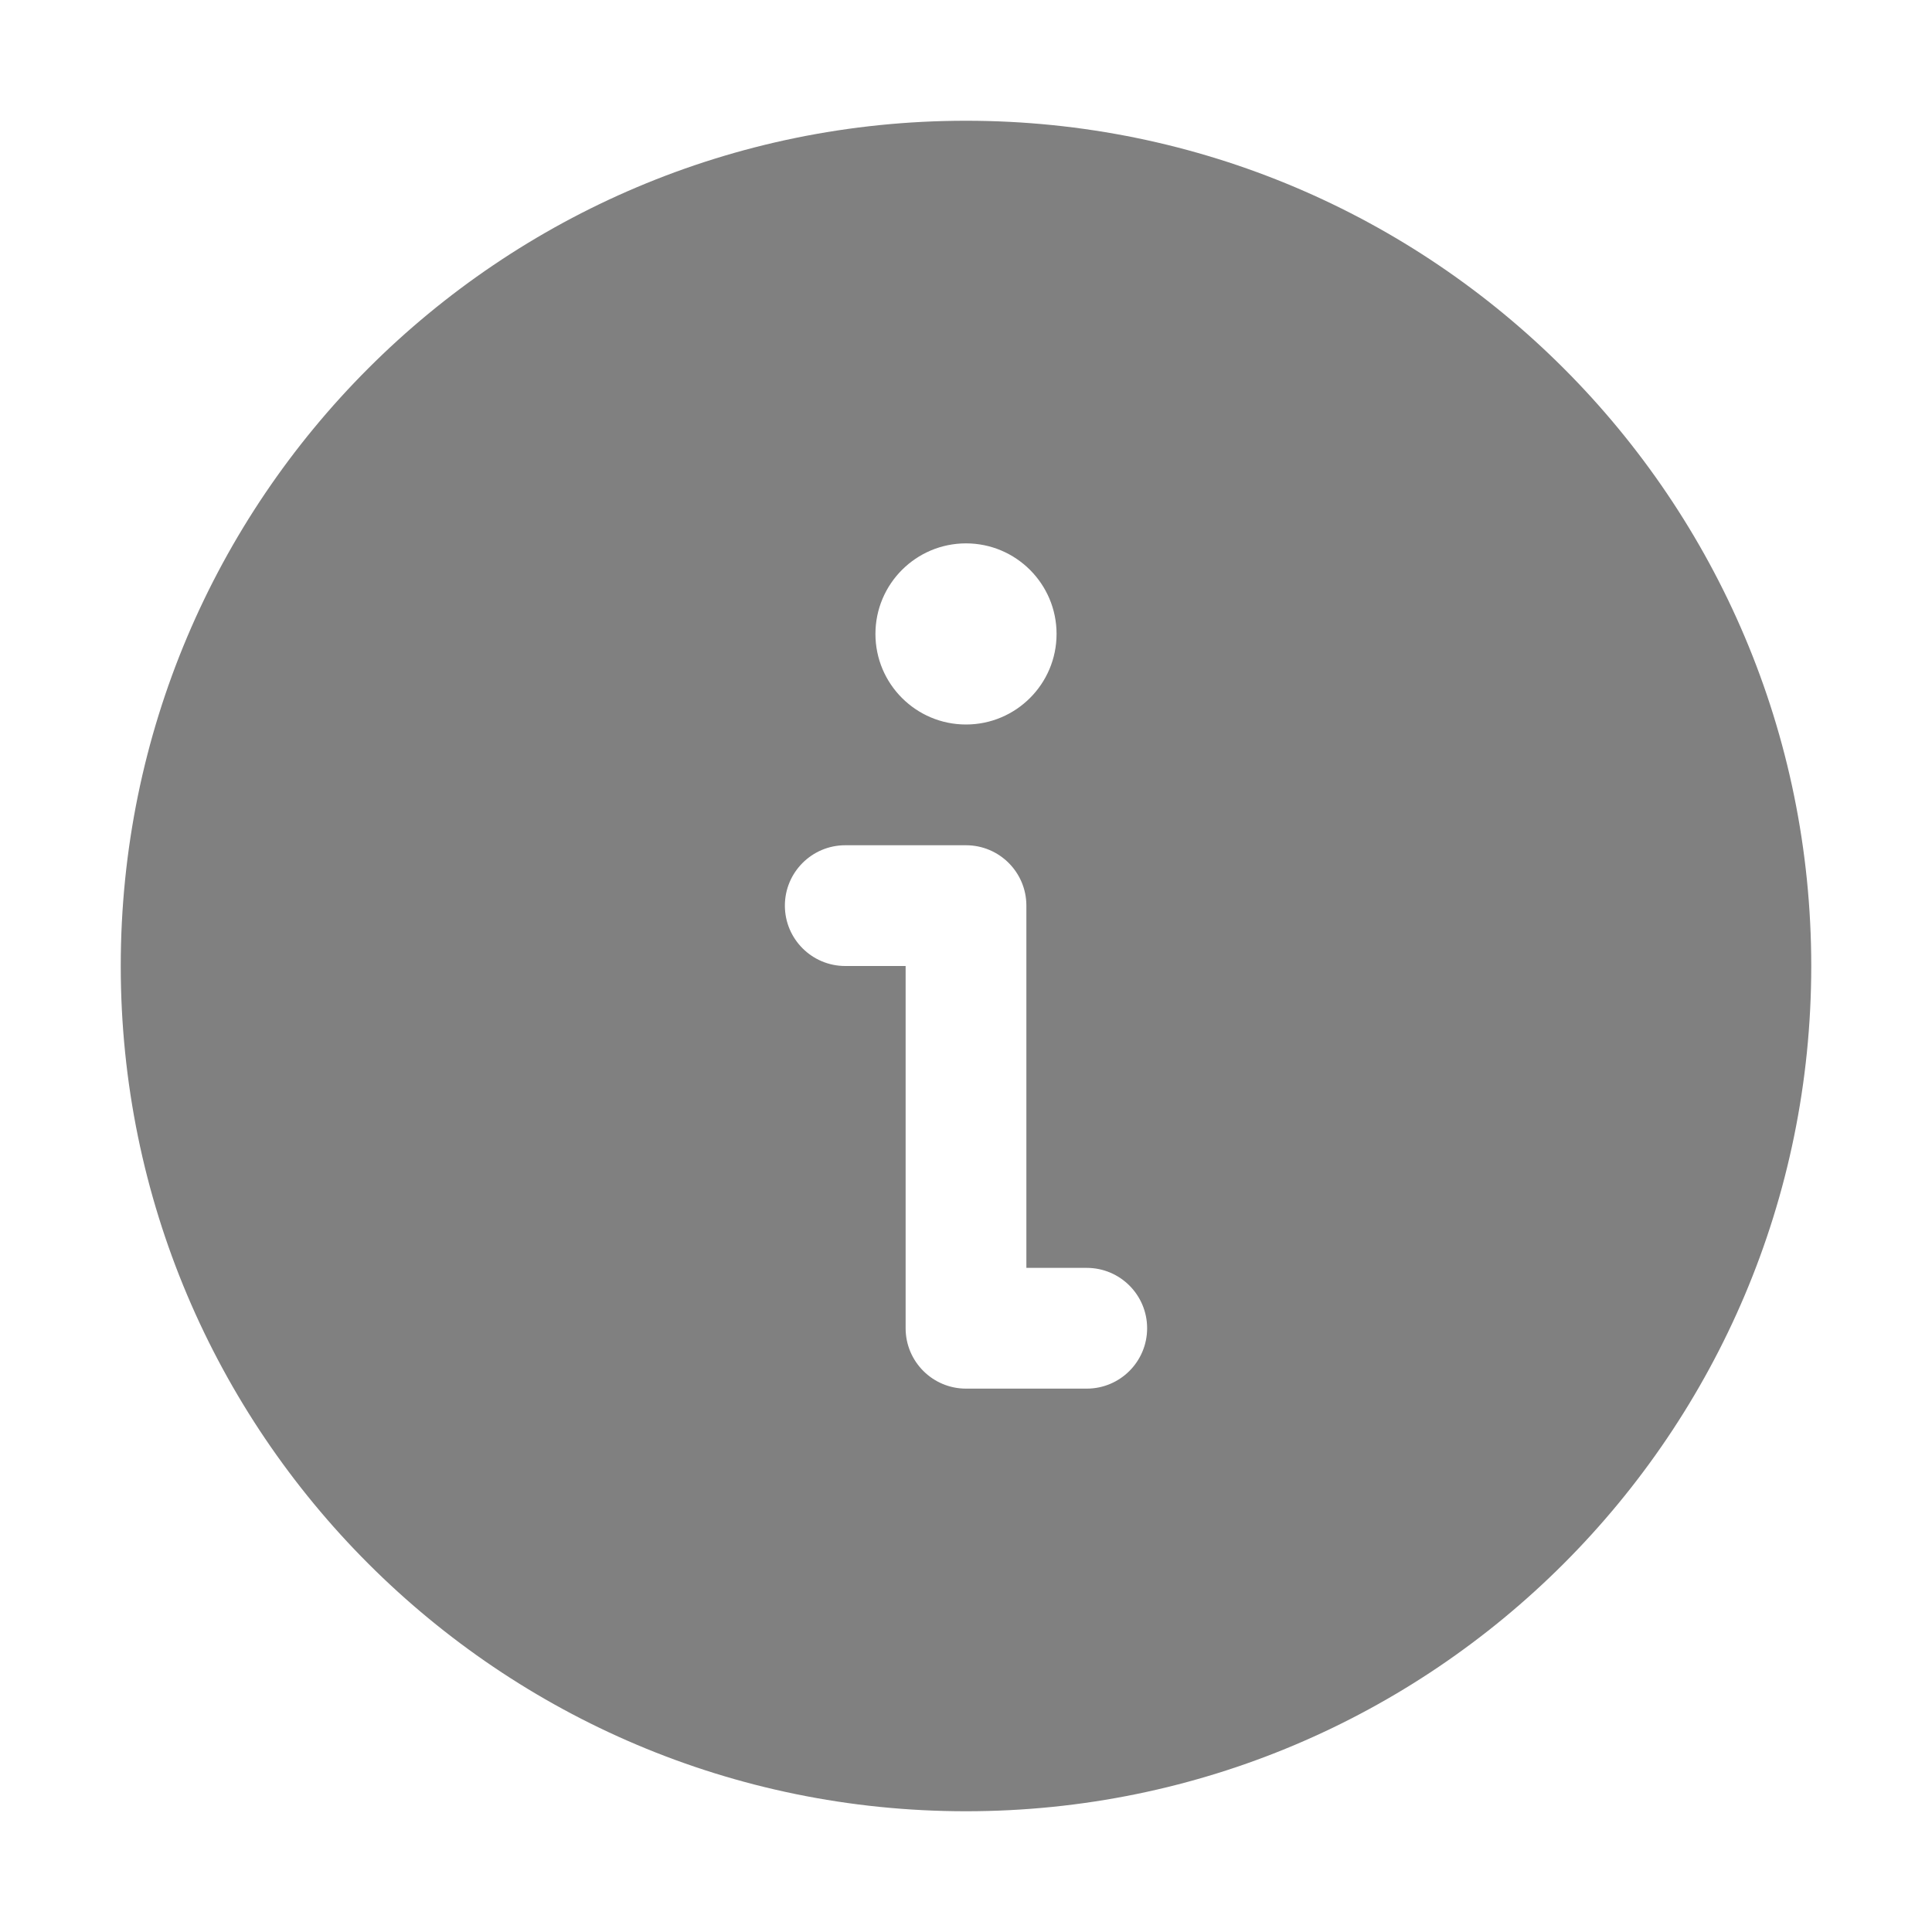
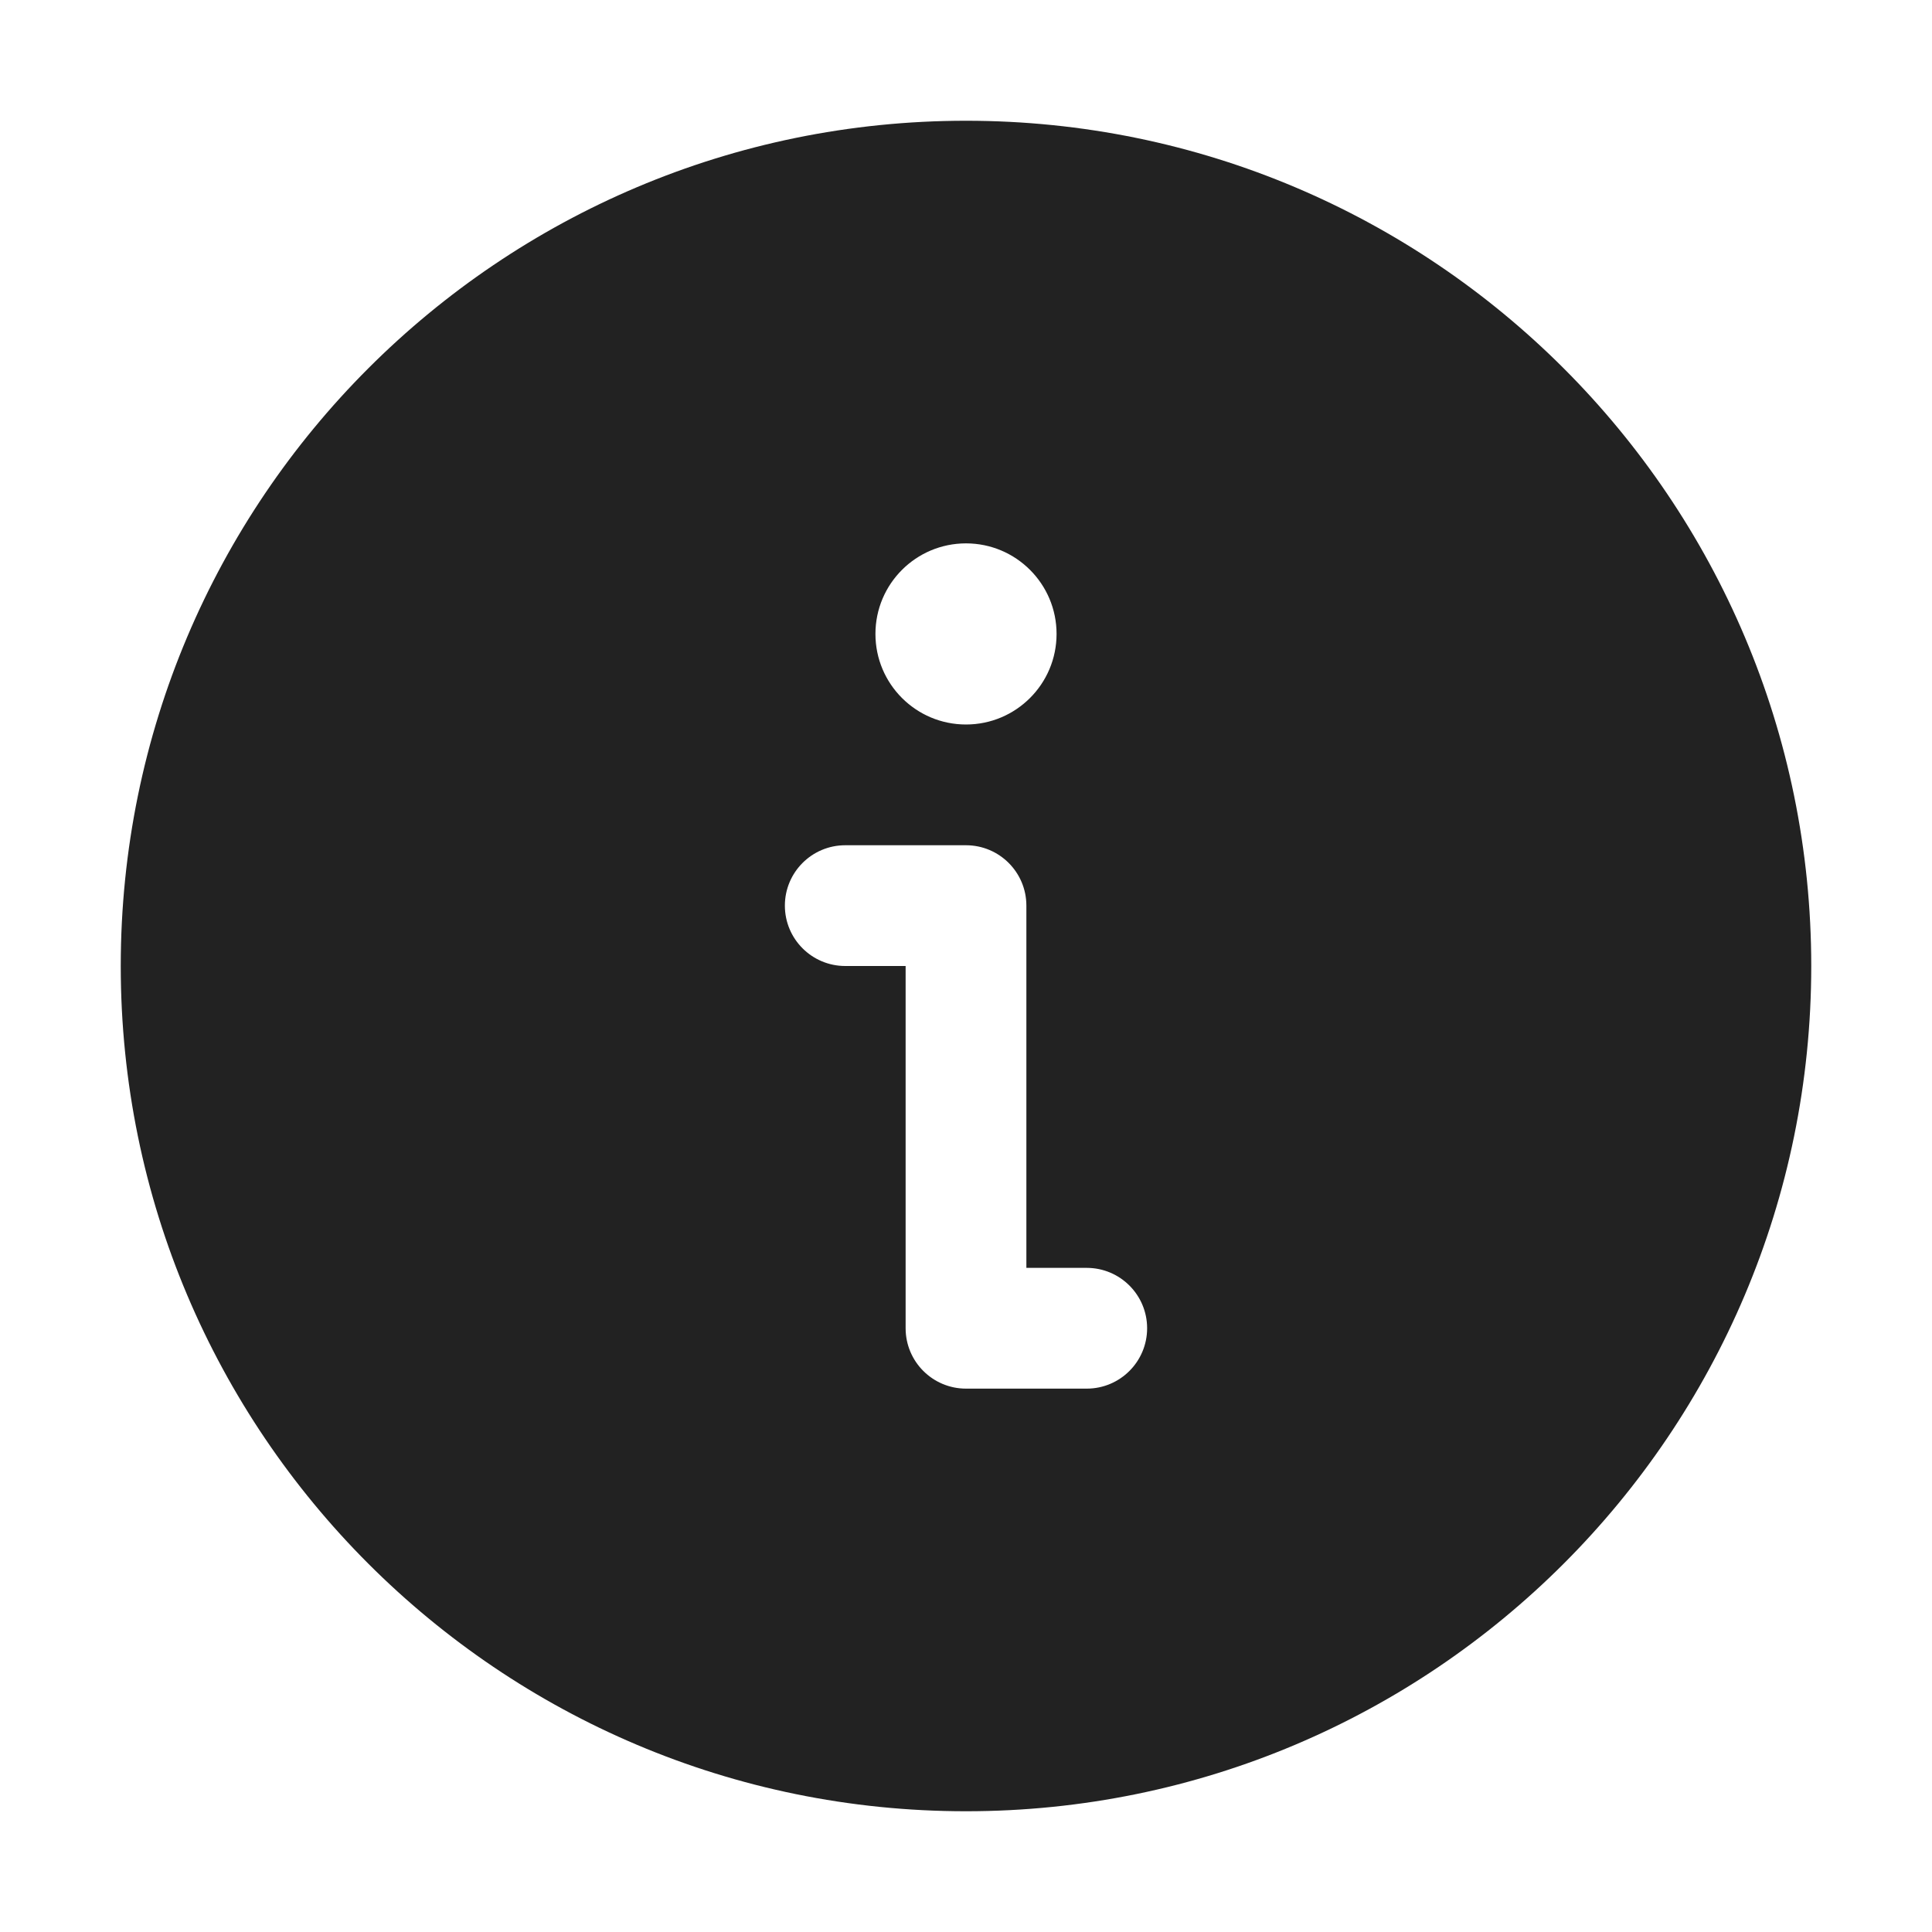
<svg xmlns="http://www.w3.org/2000/svg" width="32" height="32" viewBox="0 0 32 32" fill="none">
-   <path fill-rule="evenodd" clip-rule="evenodd" d="M2 16C2 8.268 8.268 2 16 2C23.732 2 30 8.268 30 16C30 23.732 23.732 30 16 30C8.268 30 2 23.732 2 16ZM17.5 10.5C17.5 9.672 16.828 9 16 9C15.172 9 14.5 9.672 14.5 10.5C14.5 11.328 15.172 12 16 12C16.828 12 17.5 11.328 17.5 10.5ZM19 22C19 22.552 18.552 23 18 23H16C15.448 23 15 22.552 15 22V16H14C13.448 16 13 15.552 13 15C13 14.448 13.448 14 14 14H16C16.552 14 17 14.448 17 15V21H18C18.552 21 19 21.448 19 22Z" fill="#808080" />
+   <path fill-rule="evenodd" clip-rule="evenodd" d="M2 16C2 8.268 8.268 2 16 2S30 8.268 30 16c0 7.732 -6.268 14 -14 14C8.268 30 2 23.732 2 16Zm15.5 -5.5a1.5 1.5 0 1 0 -3 0 1.5 1.5 0 0 0 3 0Zm1.5 11.5c0 0.552 -0.448 1 -1 1H16a1 1 0 0 1 -1 -1V16H14a1 1 0 1 1 0 -2H16c0.552 0 1 0.448 1 1v6h1c0.552 0 1 0.448 1 1Z" fill="#222222" />
</svg>
